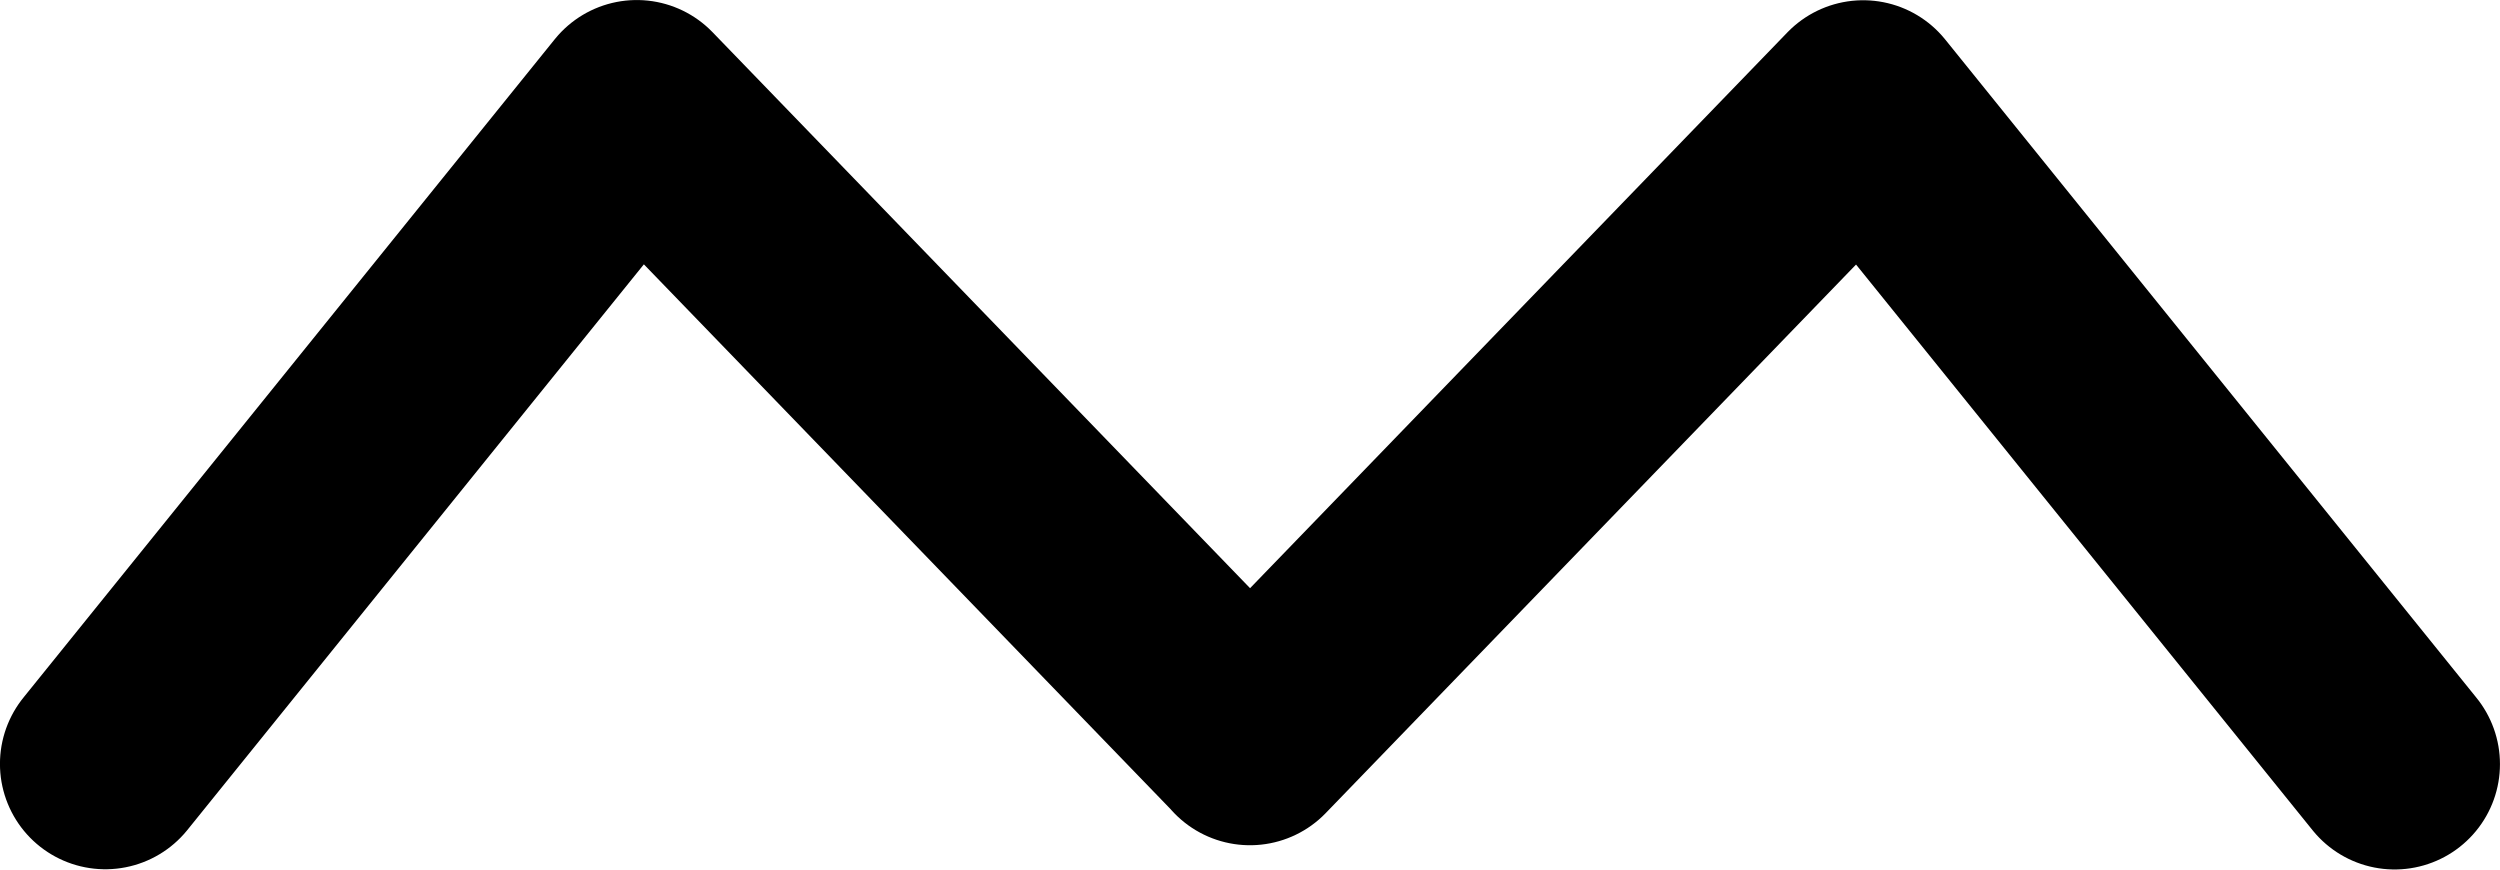
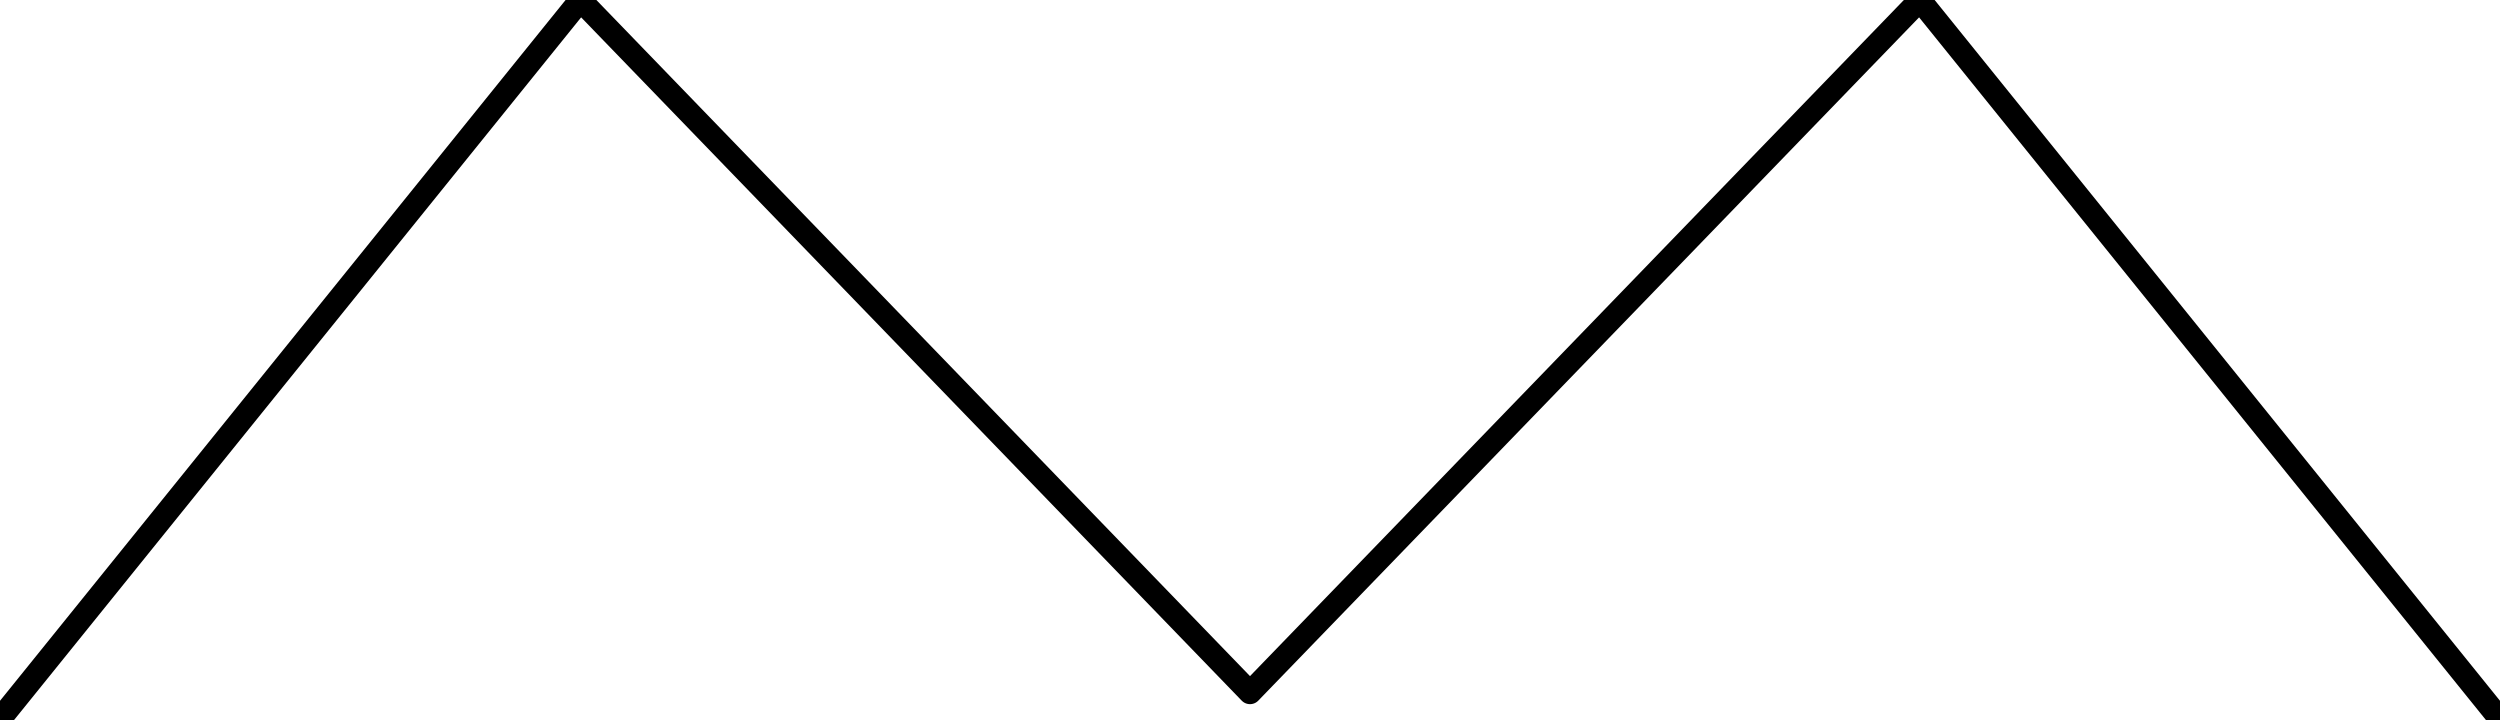
- <svg xmlns="http://www.w3.org/2000/svg" width="11.864mm" height="4.125mm" viewBox="0 0 11.864 4.125" version="1.1" id="svg1" xml:space="preserve">
-   <defs id="defs1" />
-   <g id="layer1" transform="translate(-127.6162,-44.77685)">
-     <path style="fill:none;stroke:#000000;stroke-width:1;stroke-linecap:round;stroke-linejoin:round;stroke-dasharray:none" d="m 128.116,48.402 2.522,-3.125 2.91,3.01 m 5.432,0.116 -2.522,-3.125 -2.91,3.01" id="path6" />
-   </g>
+ <svg xmlns="http://www.w3.org/2000/svg" viewBox="0 0 10.864 3.125">
+   <path d="M0 3.125L2.522 0 5.432 3.01M10.864 3.125L8.343 0 5.432 3.01" fill="none" stroke="#000000" stroke-width="0.1" stroke-linecap="round" stroke-linejoin="round" />
</svg>
